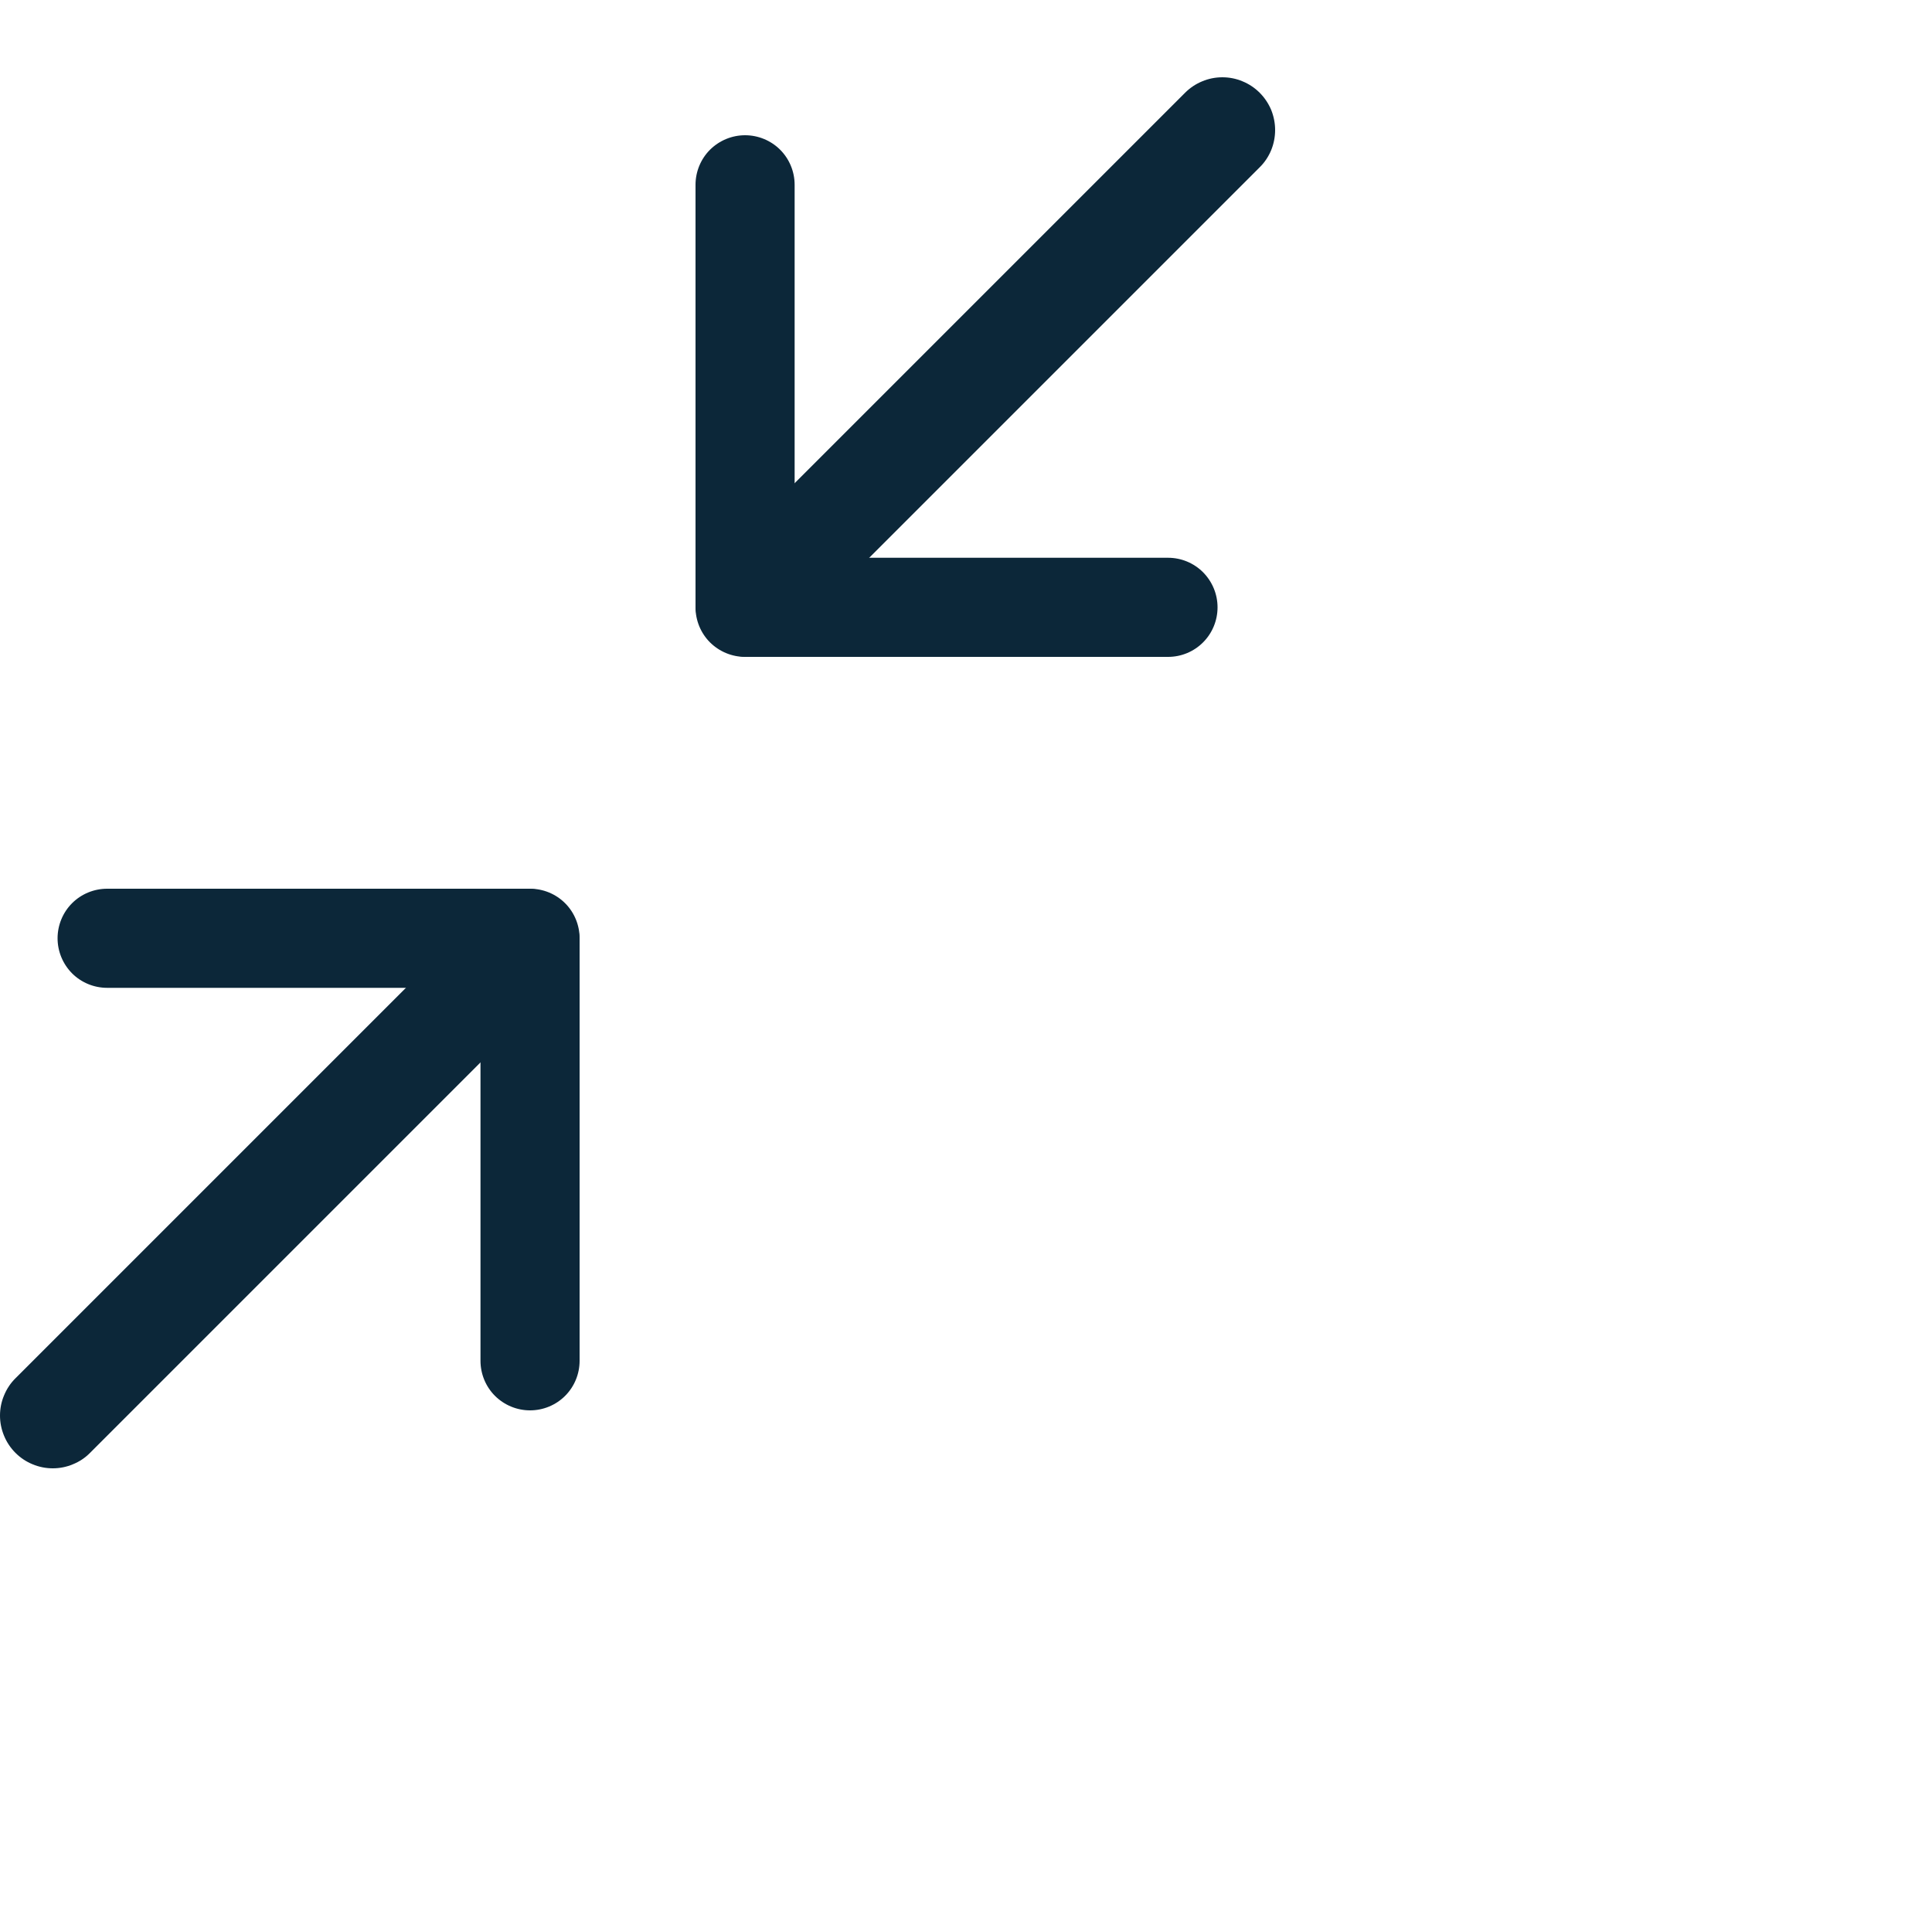
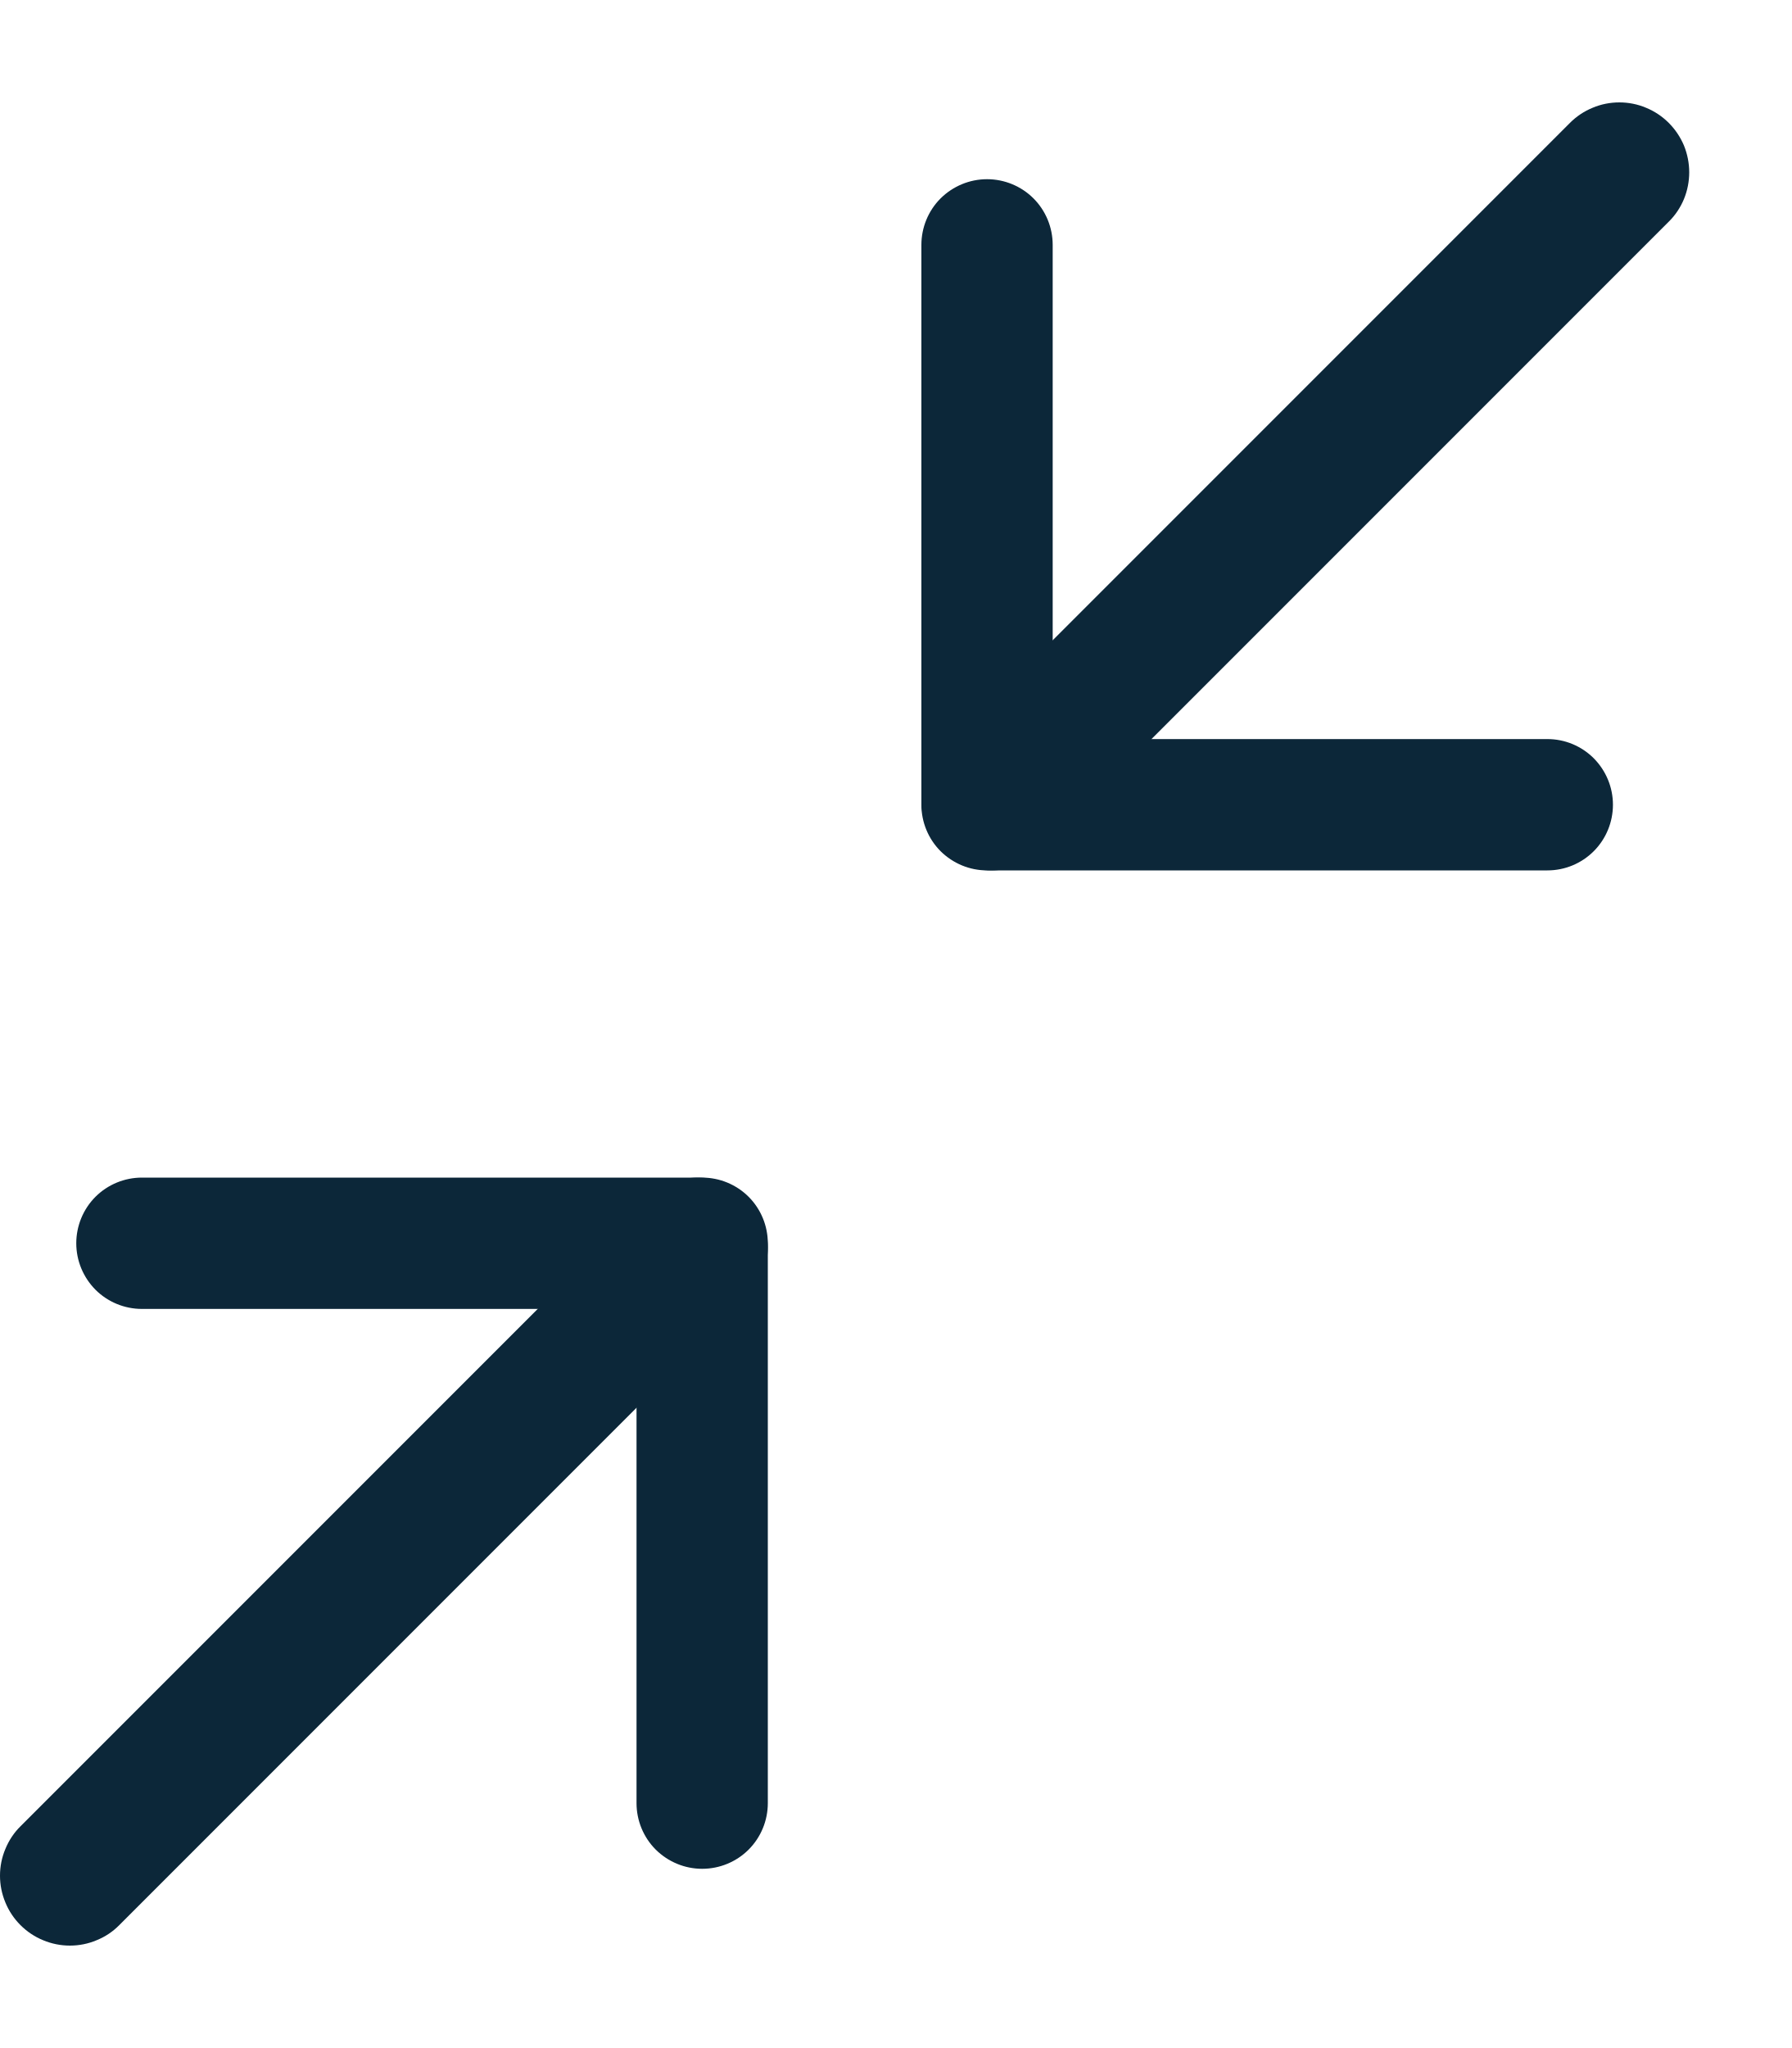
- <svg xmlns="http://www.w3.org/2000/svg" width="20" height="20" viewBox="0 0 20 20" fill="none">
+ <svg xmlns="http://www.w3.org/2000/svg" width="14" height="16" viewBox="0 0 14 16" fill="none">
  <path fill-rule="evenodd" clip-rule="evenodd" d="M7.713 1.4C7.849 1.4 7.98 1.454 8.076 1.55C8.172 1.646 8.226 1.777 8.226 1.913V5.774H12.092C12.228 5.774 12.358 5.828 12.454 5.924C12.55 6.021 12.604 6.151 12.604 6.287C12.604 6.423 12.55 6.554 12.454 6.65C12.358 6.746 12.228 6.8 12.092 6.8H7.713C7.577 6.8 7.447 6.746 7.35 6.65C7.254 6.554 7.2 6.423 7.2 6.287V1.913C7.2 1.777 7.254 1.646 7.35 1.55C7.447 1.454 7.577 1.4 7.713 1.4Z" fill="#0C2739" />
  <path fill-rule="evenodd" clip-rule="evenodd" d="M13.04 0.96C13.091 1.011 13.131 1.071 13.159 1.137C13.186 1.204 13.2 1.275 13.2 1.346C13.2 1.418 13.186 1.489 13.159 1.555C13.131 1.622 13.091 1.682 13.04 1.732L8.132 6.64C8.03 6.742 7.891 6.8 7.746 6.8C7.601 6.8 7.463 6.742 7.36 6.64C7.258 6.538 7.2 6.399 7.2 6.254C7.2 6.109 7.258 5.97 7.36 5.868L12.268 0.96C12.319 0.909 12.379 0.869 12.445 0.842C12.511 0.814 12.582 0.8 12.654 0.8C12.726 0.8 12.797 0.814 12.863 0.842C12.929 0.869 12.989 0.909 13.04 0.96Z" fill="#0C2739" />
  <path fill-rule="evenodd" clip-rule="evenodd" d="M5.487 14.6C5.351 14.6 5.221 14.546 5.124 14.45C5.028 14.354 4.974 14.223 4.974 14.087L4.974 10.226L1.109 10.226C0.973 10.226 0.842 10.172 0.746 10.076C0.65 9.979 0.596 9.849 0.596 9.713C0.596 9.577 0.65 9.446 0.746 9.35C0.842 9.254 0.973 9.2 1.109 9.2L5.487 9.2C5.623 9.2 5.754 9.254 5.85 9.35C5.946 9.446 6 9.577 6 9.713L6 14.087C6 14.223 5.946 14.354 5.85 14.45C5.754 14.546 5.623 14.6 5.487 14.6Z" fill="#0C2739" />
  <path fill-rule="evenodd" clip-rule="evenodd" d="M0.16 15.04C0.109 14.989 0.069 14.929 0.042 14.863C0.014 14.796 5.18324e-07 14.725 5.24594e-07 14.654C5.30865e-07 14.582 0.014 14.511 0.042 14.445C0.069 14.379 0.109 14.318 0.16 14.268L5.068 9.36C5.17 9.258 5.309 9.2 5.454 9.2C5.599 9.2 5.738 9.258 5.84 9.36C5.942 9.462 6 9.601 6 9.746C6 9.891 5.942 10.03 5.84 10.132L0.932 15.04C0.882 15.091 0.822 15.131 0.755 15.158C0.689 15.186 0.618 15.2 0.546 15.2C0.475 15.2 0.404 15.186 0.337 15.158C0.271 15.131 0.211 15.091 0.16 15.04Z" fill="#0C2739" />
</svg>
